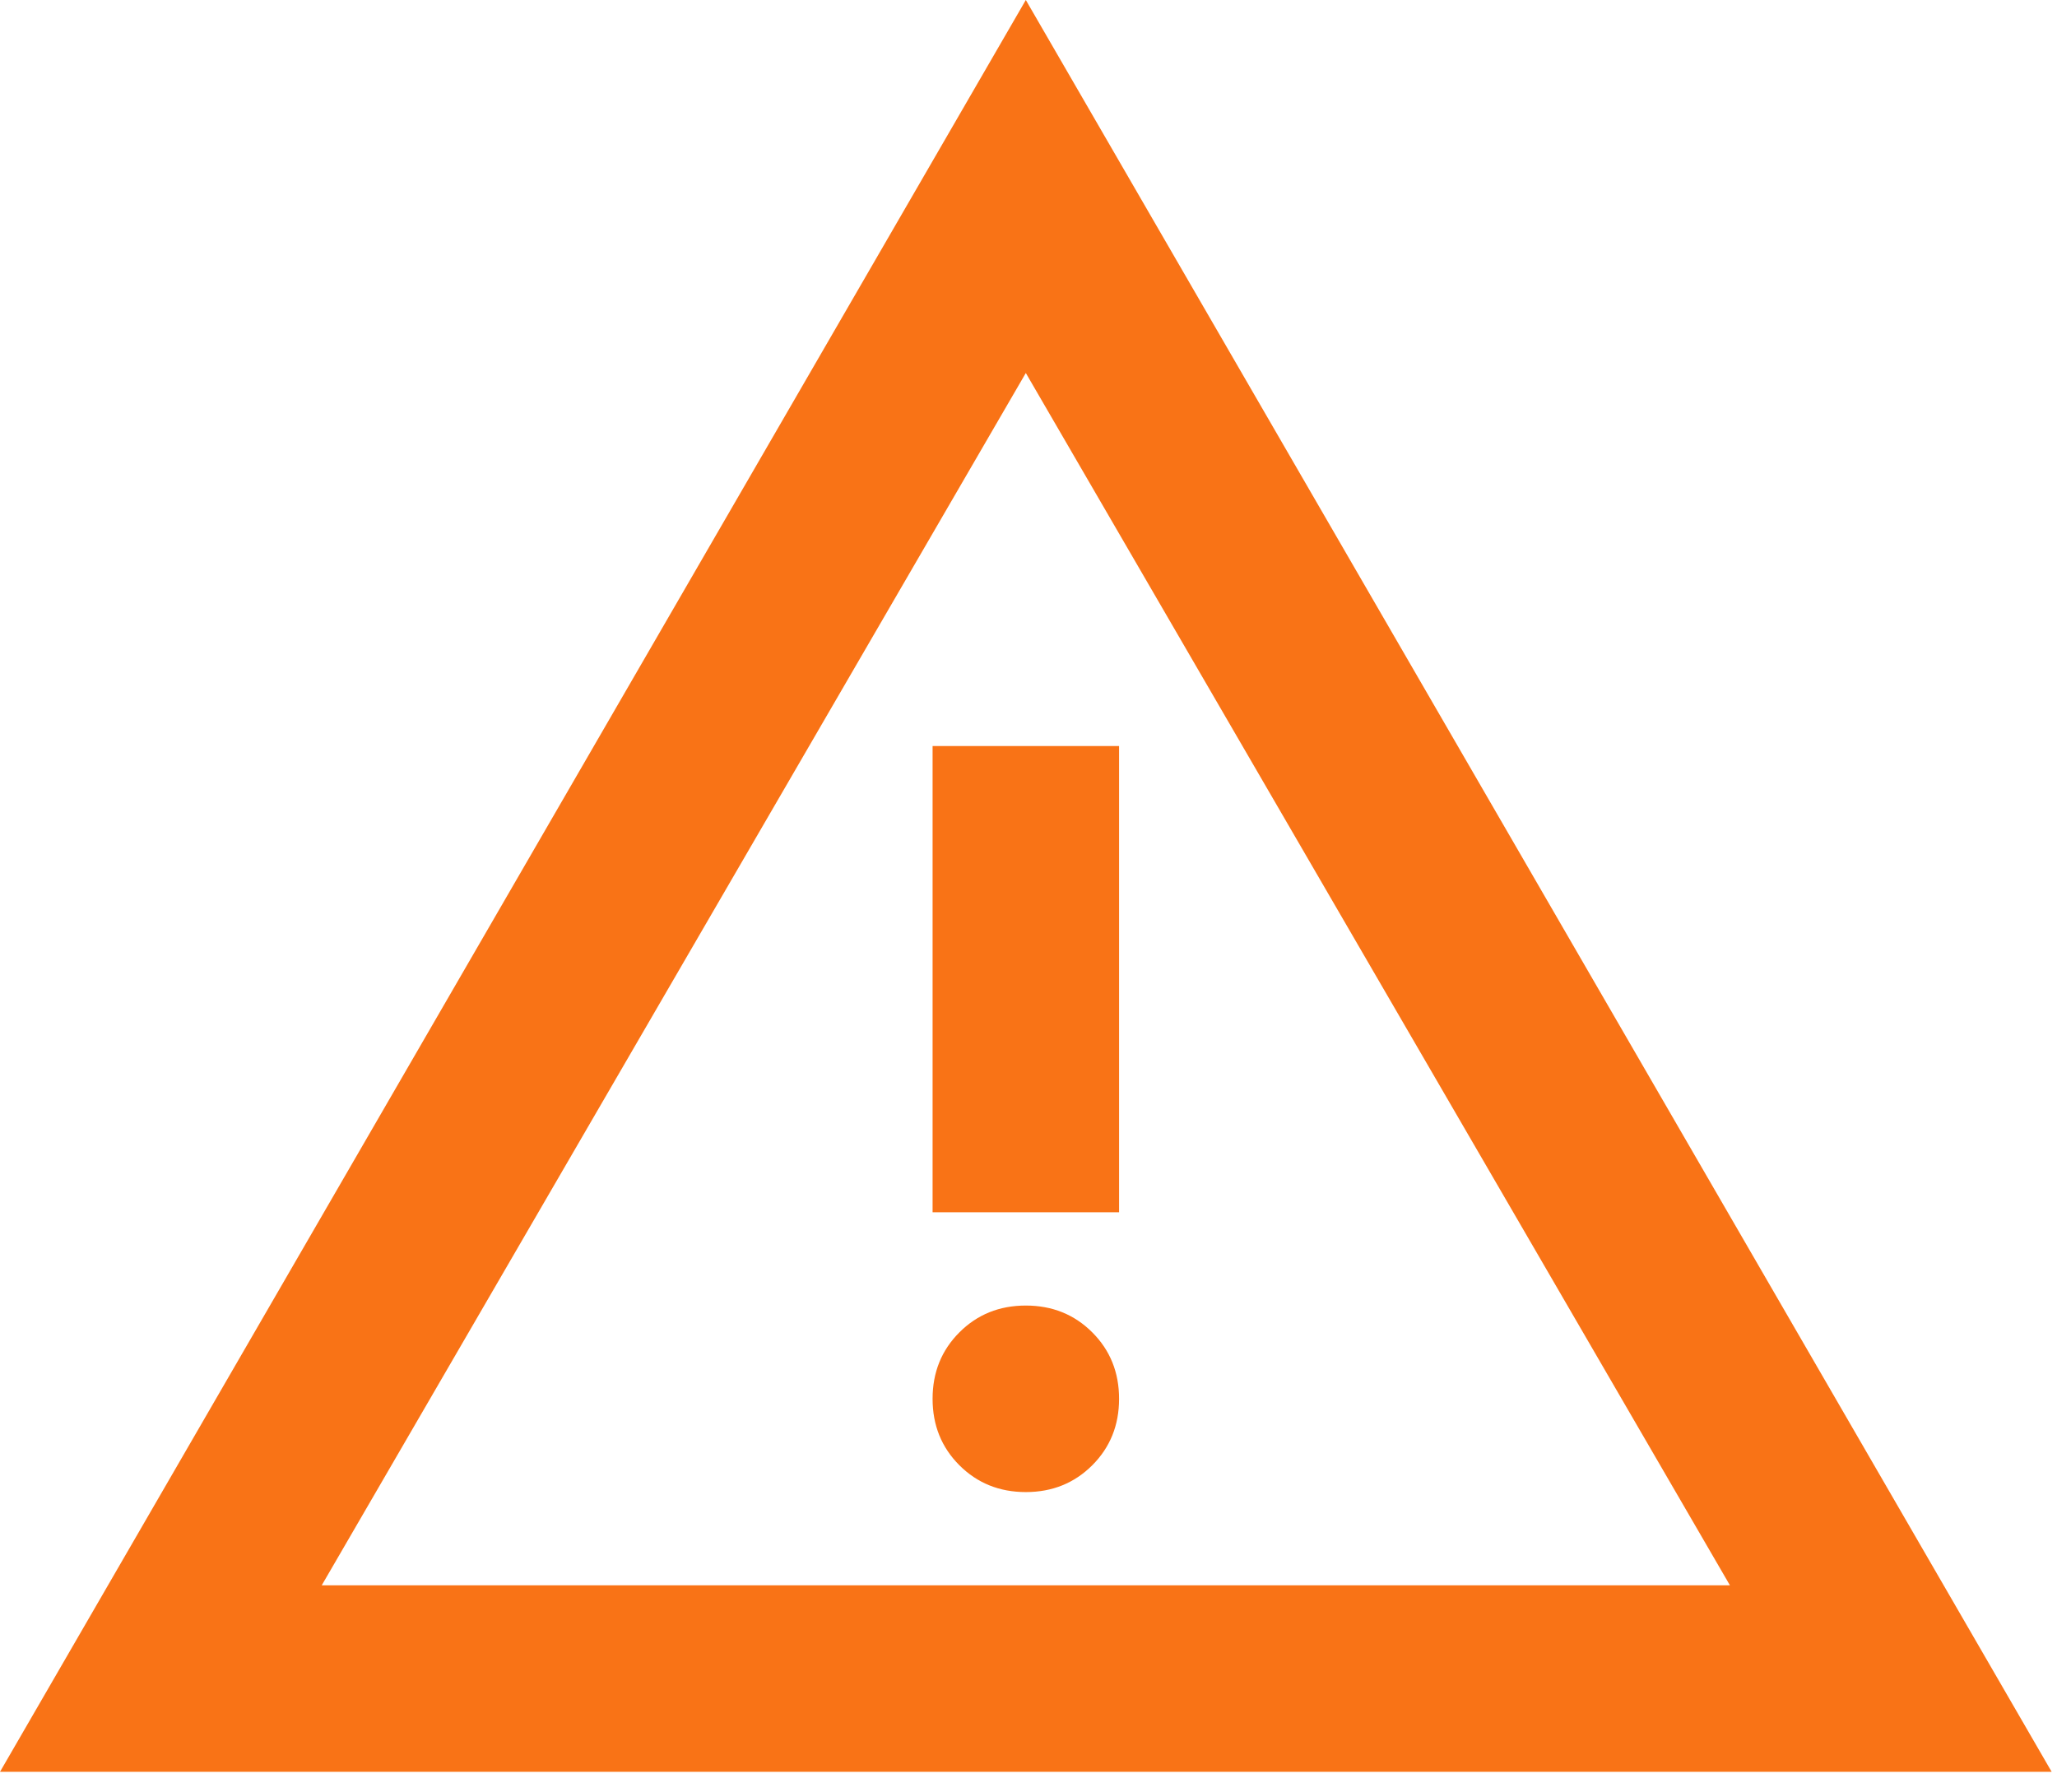
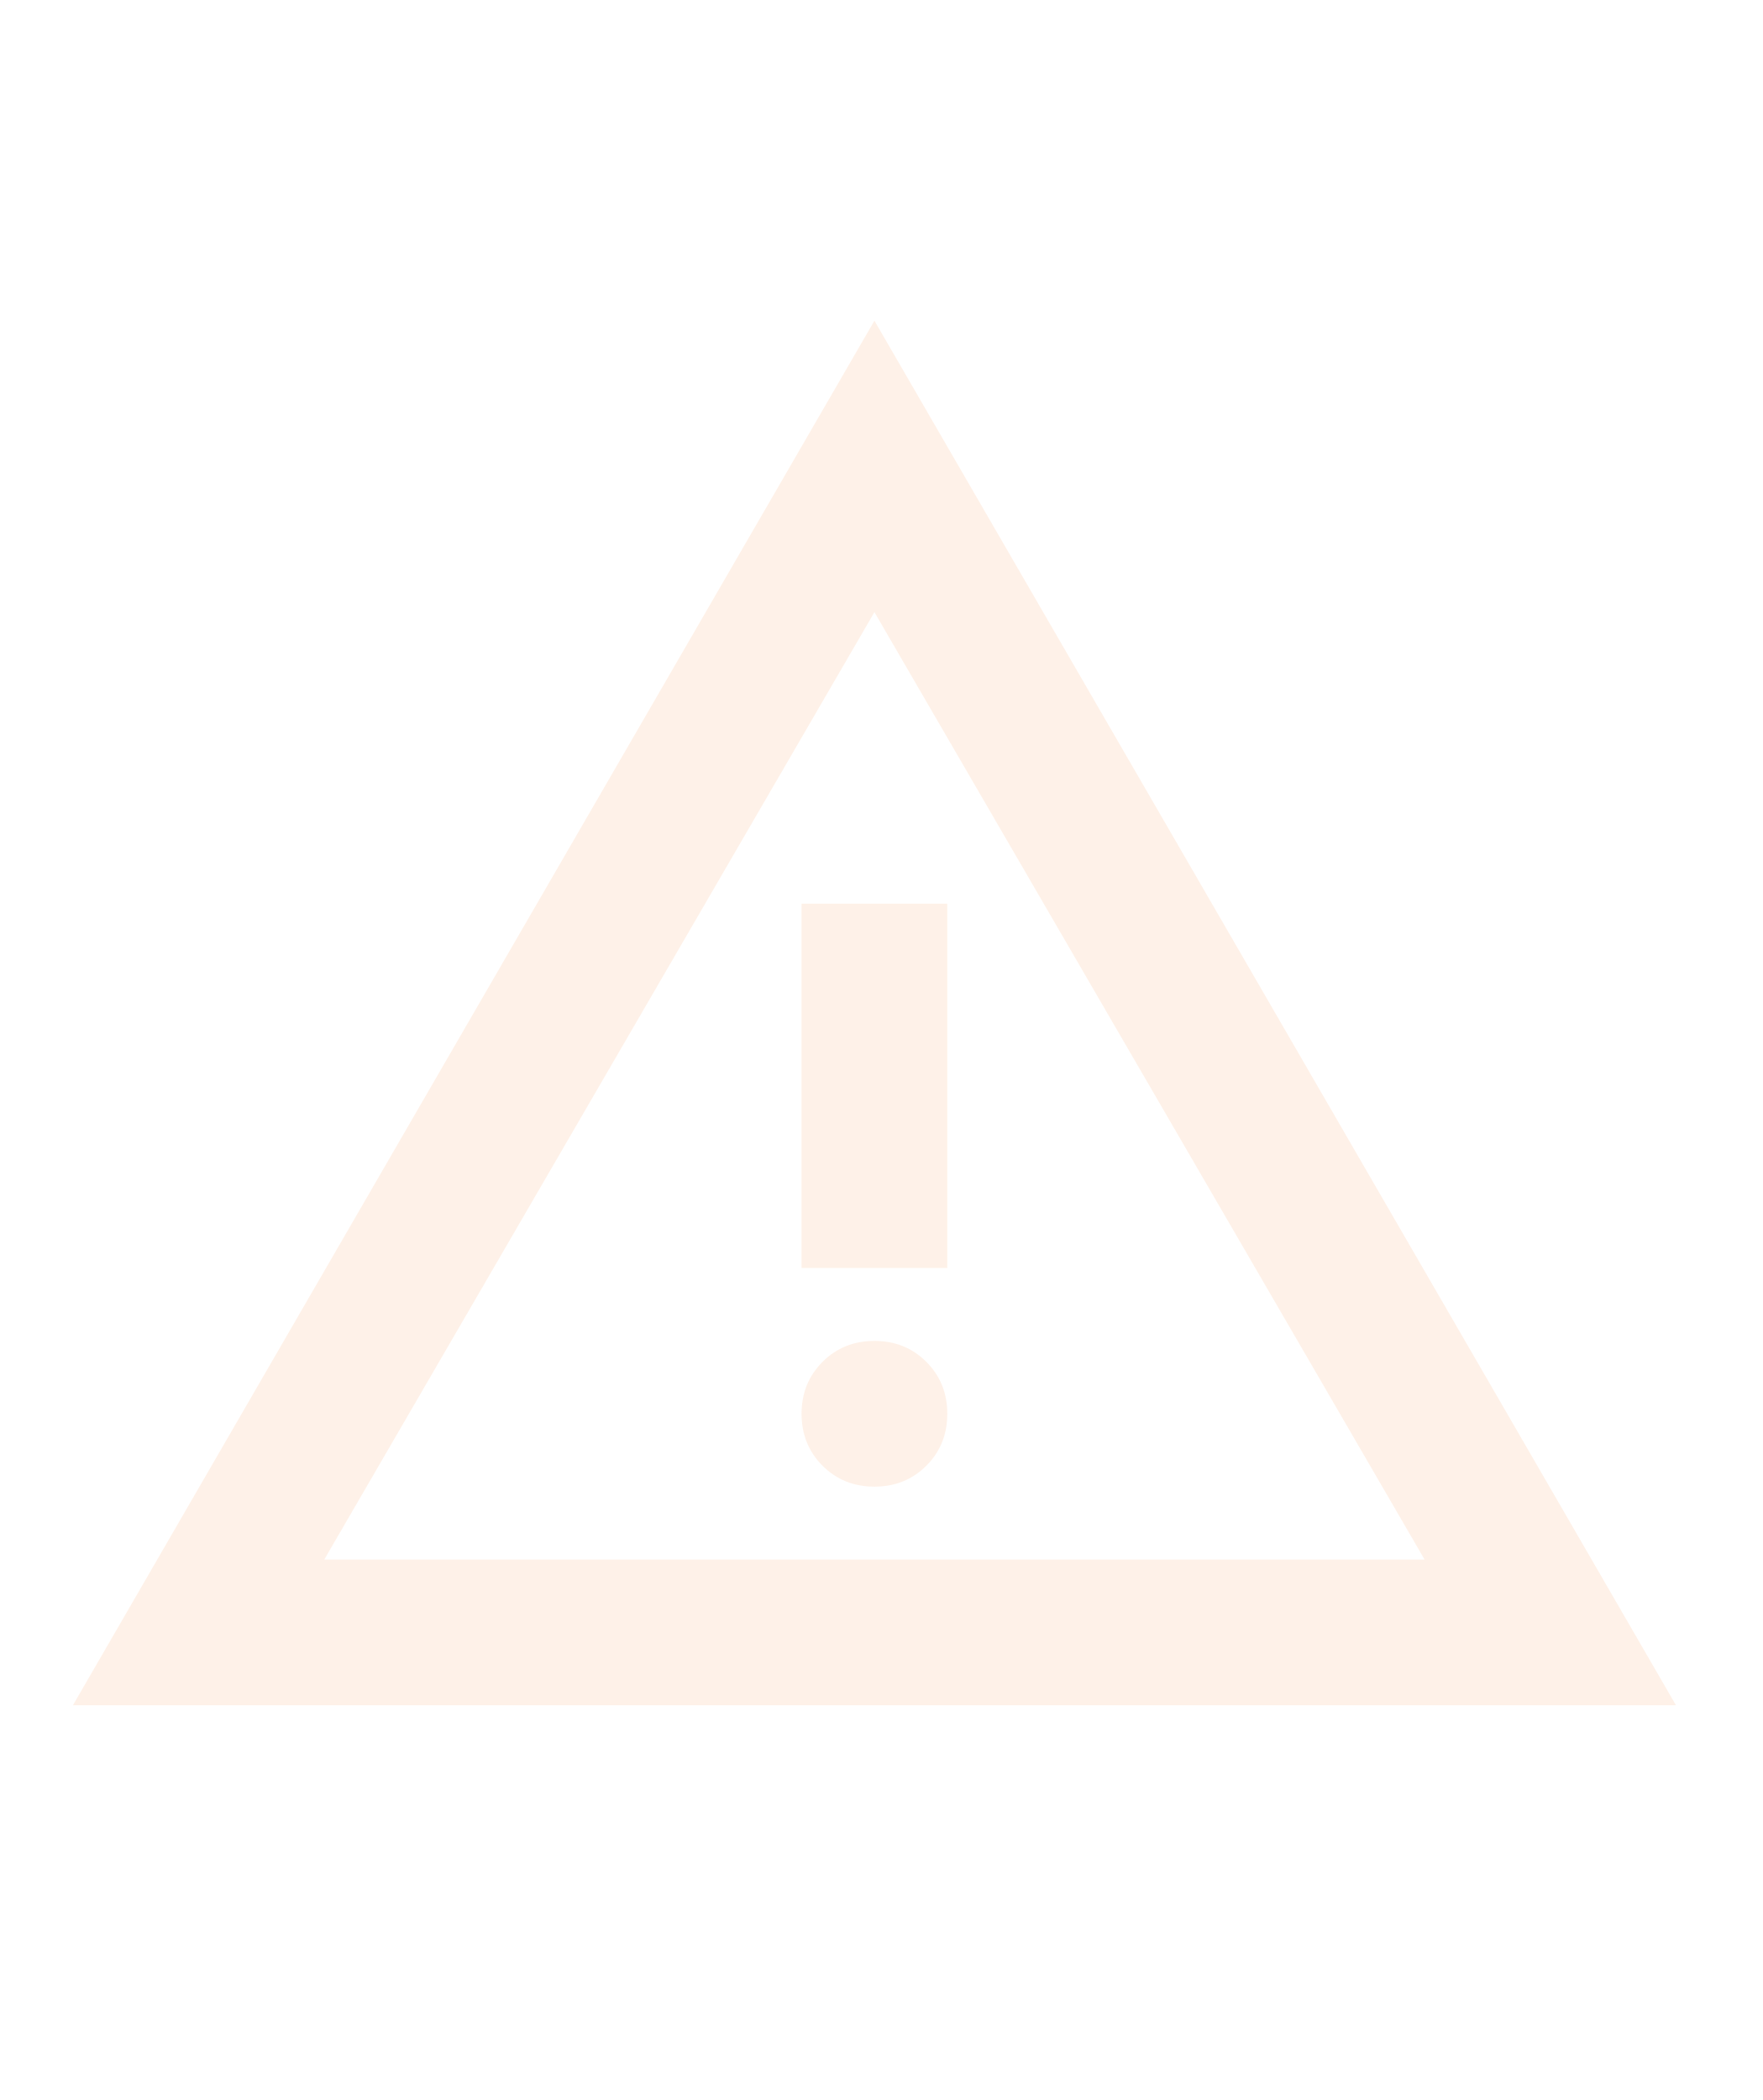
- <svg xmlns="http://www.w3.org/2000/svg" width="62" height="54" viewBox="0 0 62 54" fill="none">
-   <path d="M0 53.406L30.919 -0L61.839 53.406H0ZM9.697 47.785H52.142L30.919 11.243L9.697 47.785ZM30.919 44.974C31.716 44.974 32.383 44.704 32.922 44.166C33.461 43.627 33.73 42.959 33.73 42.163C33.73 41.366 33.461 40.699 32.922 40.16C32.383 39.621 31.716 39.352 30.919 39.352C30.123 39.352 29.456 39.621 28.917 40.16C28.378 40.699 28.109 41.366 28.109 42.163C28.109 42.959 28.378 43.627 28.917 44.166C29.456 44.704 30.123 44.974 30.919 44.974ZM28.109 36.541H33.73V22.487H28.109V36.541Z" fill="#F97316" />
+ <svg xmlns="http://www.w3.org/2000/svg" width="68" height="81" viewBox="0 0 68 81" fill="none">
+   <g opacity="0.1">
+     <path d="M2.812 65.775L33.731 12.369L64.651 65.775H2.812ZM12.509 60.154H54.953L33.731 23.612L12.509 60.154ZM33.731 57.343C34.528 57.343 35.195 57.073 35.734 56.535C36.273 55.996 36.542 55.328 36.542 54.532C36.542 53.736 36.273 53.068 35.734 52.529C35.195 51.99 34.528 51.721 33.731 51.721C32.935 51.721 32.267 51.99 31.728 52.529C31.19 53.068 30.92 53.736 30.92 54.532C30.92 55.328 31.19 55.996 31.728 56.535C32.267 57.073 32.935 57.343 33.731 57.343ZM30.92 48.91H36.542V34.856H30.92V48.91Z" fill="#F97316" />
+   </g>
</svg>
